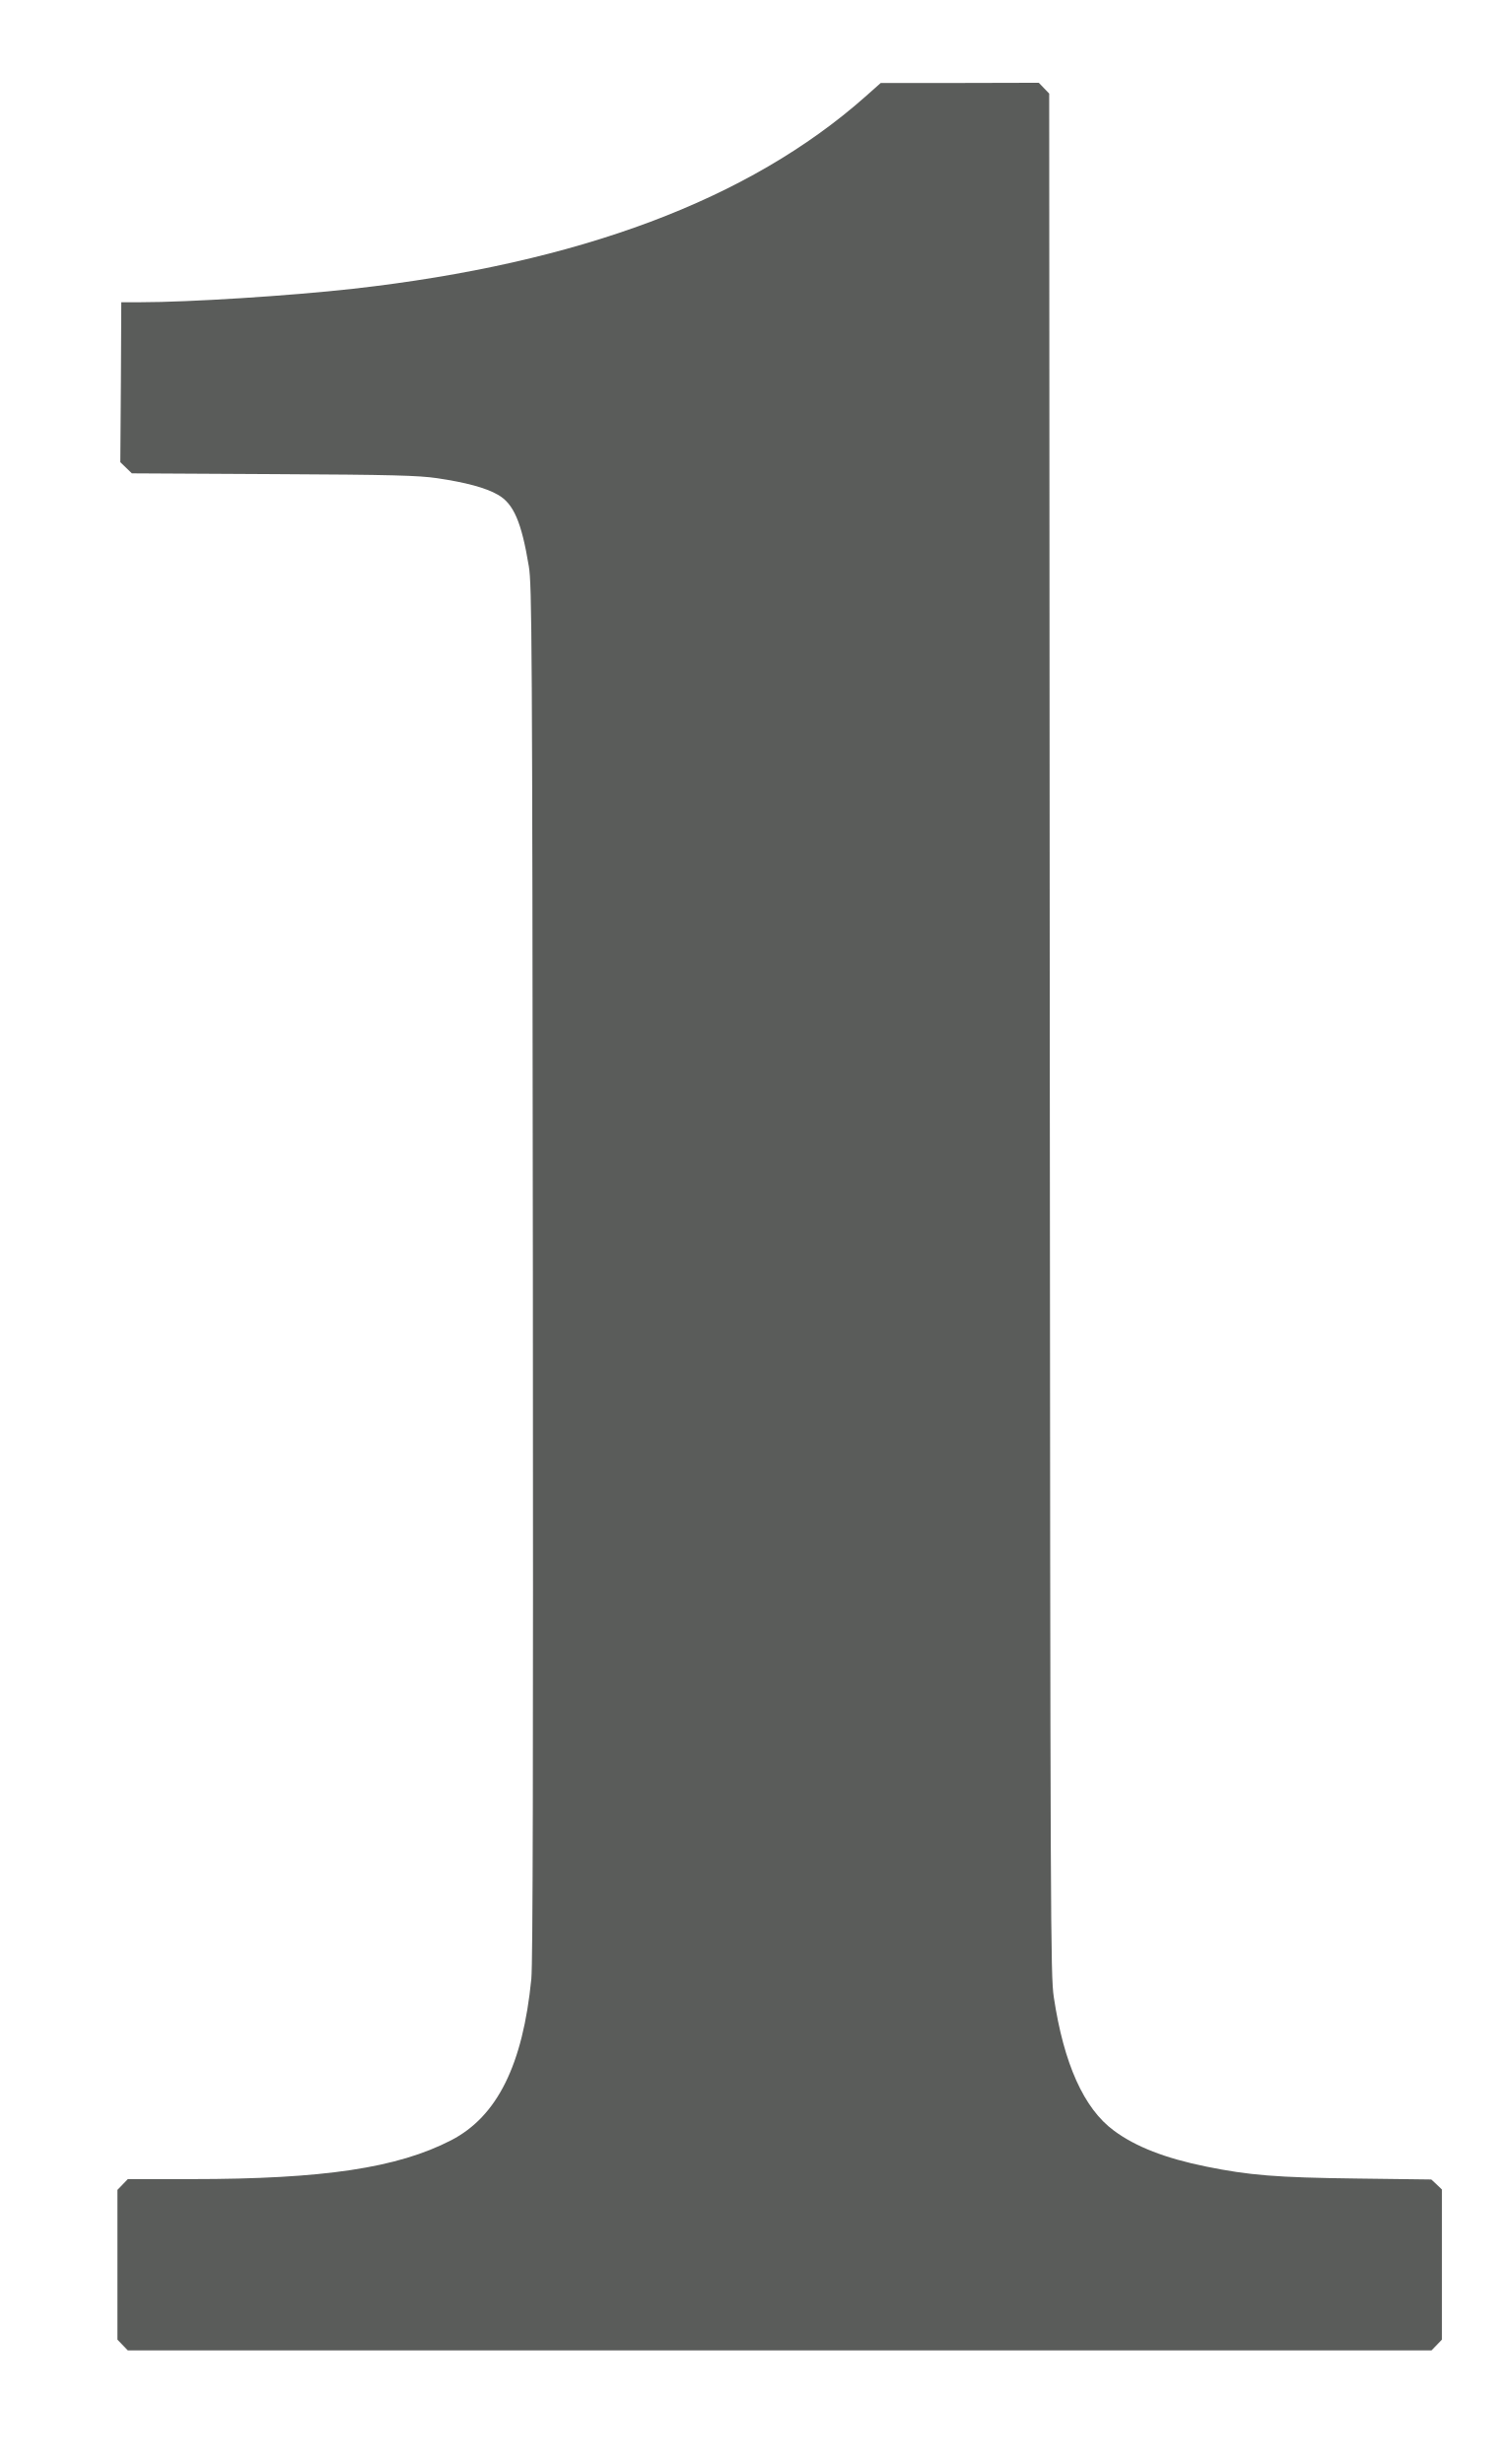
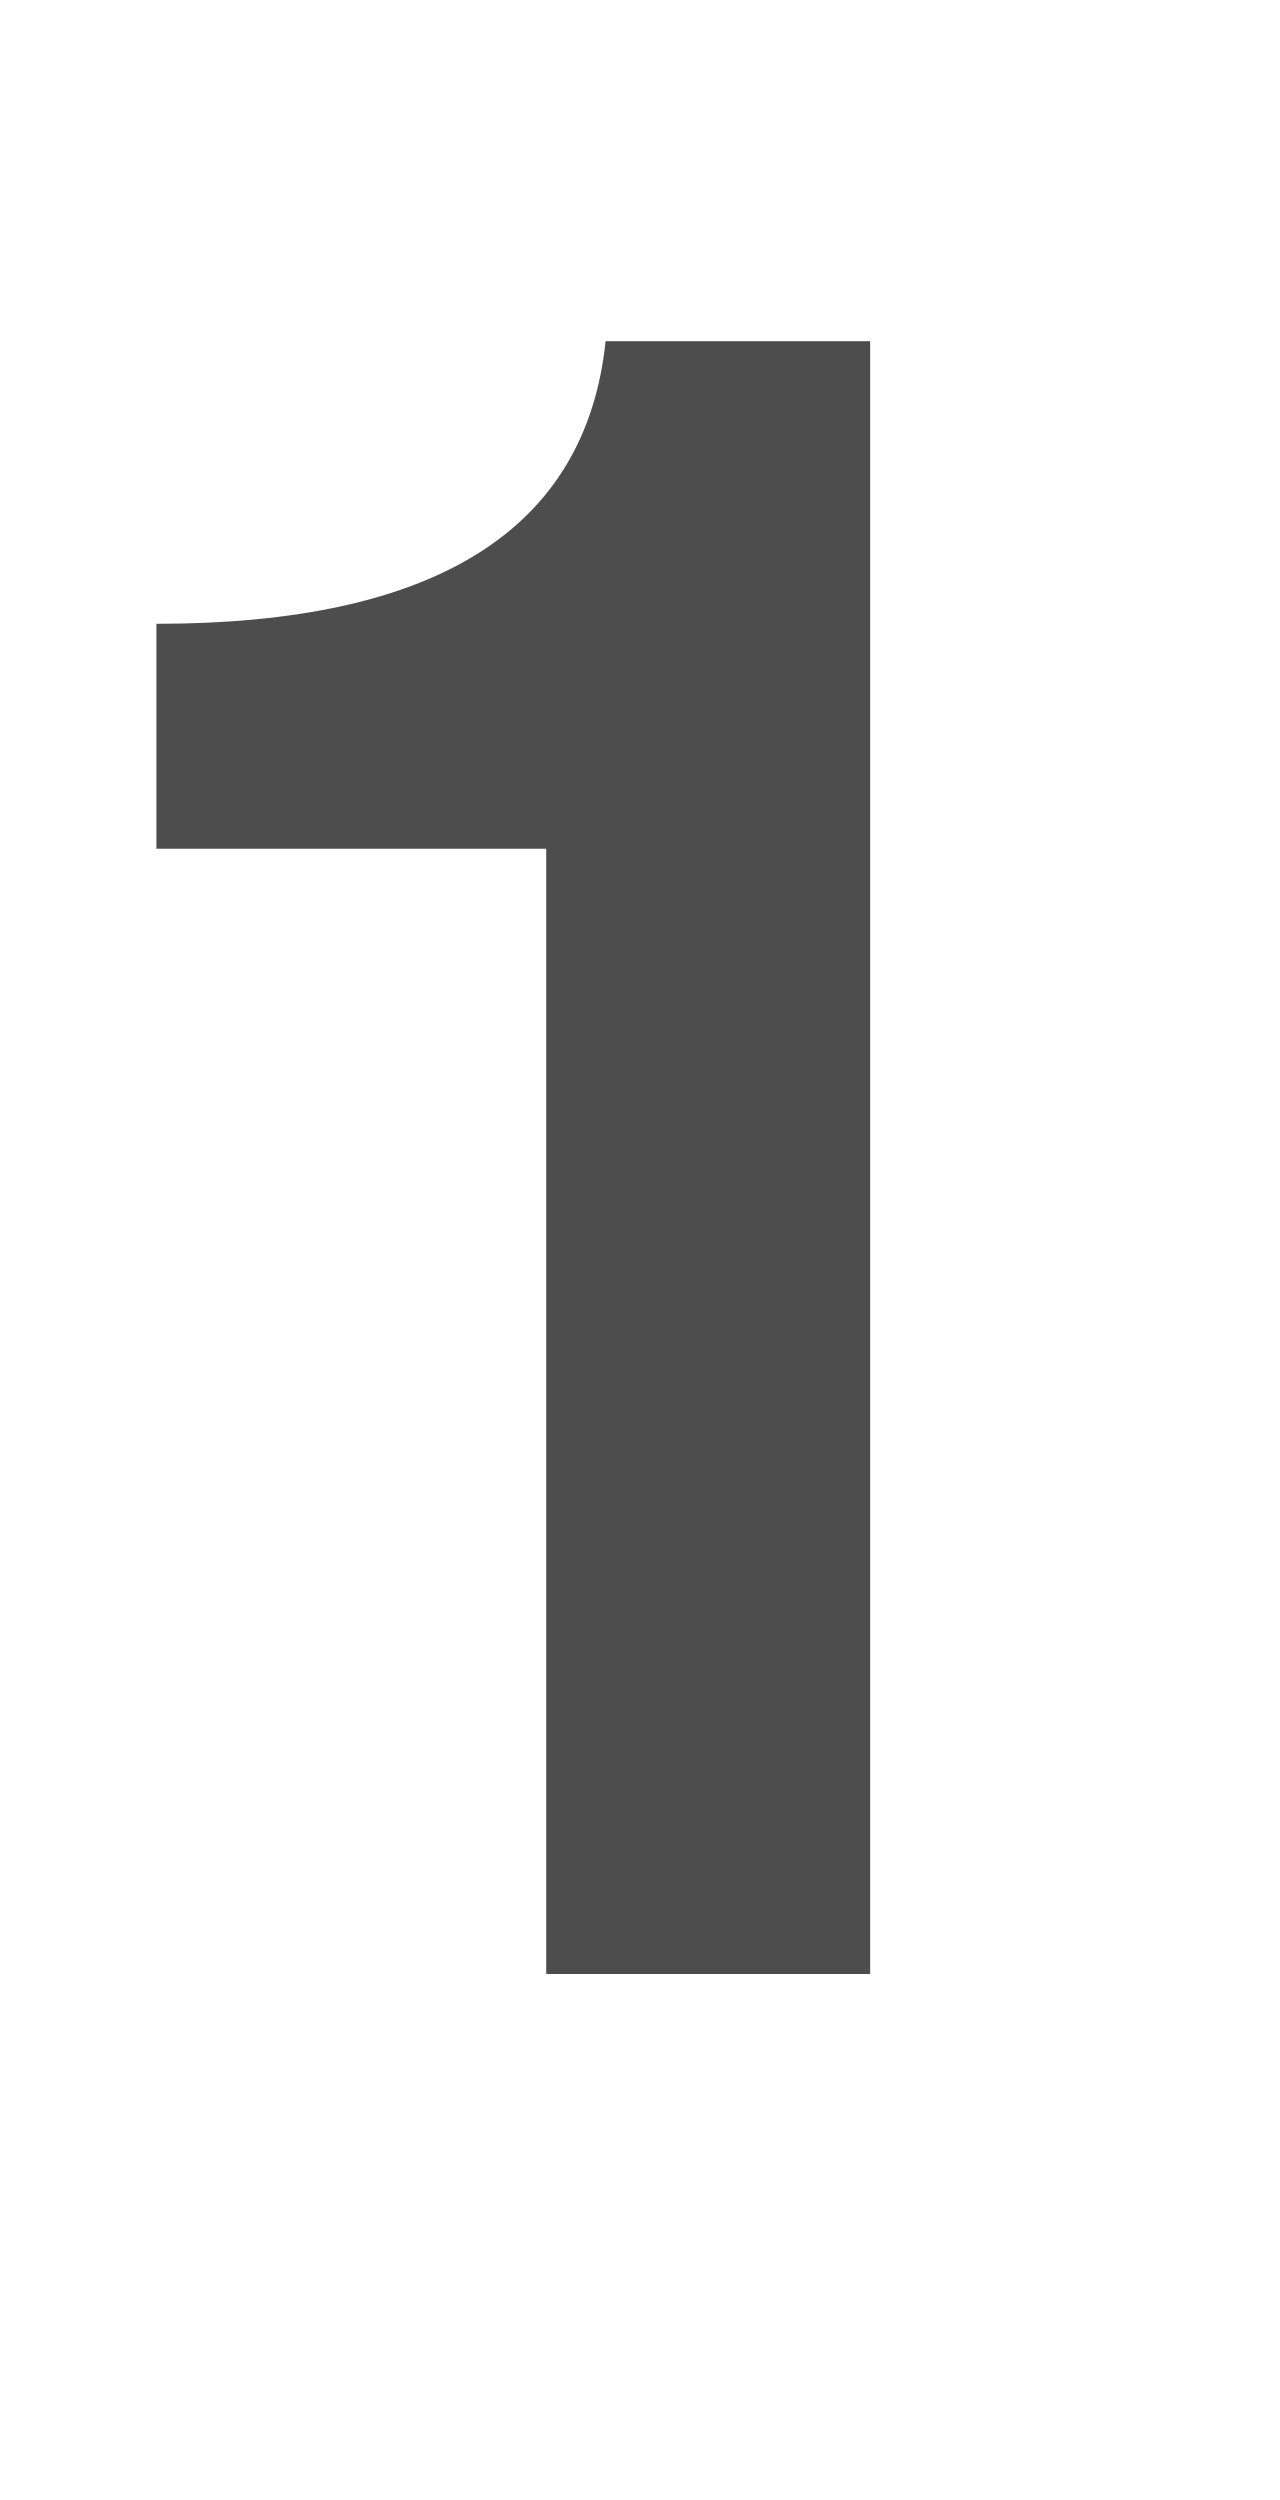
- <svg xmlns="http://www.w3.org/2000/svg" version="1.0" width="785pt" height="1280pt" viewBox="0 0 785 1280" preserveAspectRatio="xMidYMid meet">
-   <g transform="translate(0,1280) scale(0.1,-0.1)" fill="#5a5c5a" stroke="none">
-     <path d="M4495 12298 c-604 -535 -1486 -866 -2660 -998 -331 -37 -854 -70 -1104 -70 l-101 0 -2 -415 -3 -416 30 -29 30 -29 735 -4 c620 -3 753 -7 850 -21 149 -22 254 -50 316 -86 82 -46 123 -142 161 -372 16 -95 18 -371 21 -3663 2 -2593 0 -3591 -8 -3675 -44 -446 -177 -714 -416 -838 -279 -144 -663 -202 -1350 -202 l-330 0 -27 -28 -27 -28 0 -389 0 -389 27 -28 27 -28 3386 0 3386 0 27 28 27 28 0 390 0 390 -27 26 -28 26 -390 5 c-415 5 -557 17 -779 62 -212 43 -367 103 -480 187 -156 115 -260 347 -312 693 -17 114 -18 350 -21 5005 l-3 4884 -27 28 -27 28 -410 -1 -411 0 -80 -71z" />
+ <svg xmlns="http://www.w3.org/2000/svg" version="1.1" id="Capa_1" x="0px" y="0px" viewBox="0 0 82.92 162.07" style="enable-background:new 0 0 82.92 162.07;" xml:space="preserve">
+   <style type="text/css">
+ 	.st0{fill:#4D4D4D;}
+ </style>
+   <g>
+     <path class="st0" d="M35.41,127.97V55.02H10.14V40.44c18.13,0,27.84-6.11,29.12-18.32h17.15v105.85H35.41z" />
  </g>
</svg>
